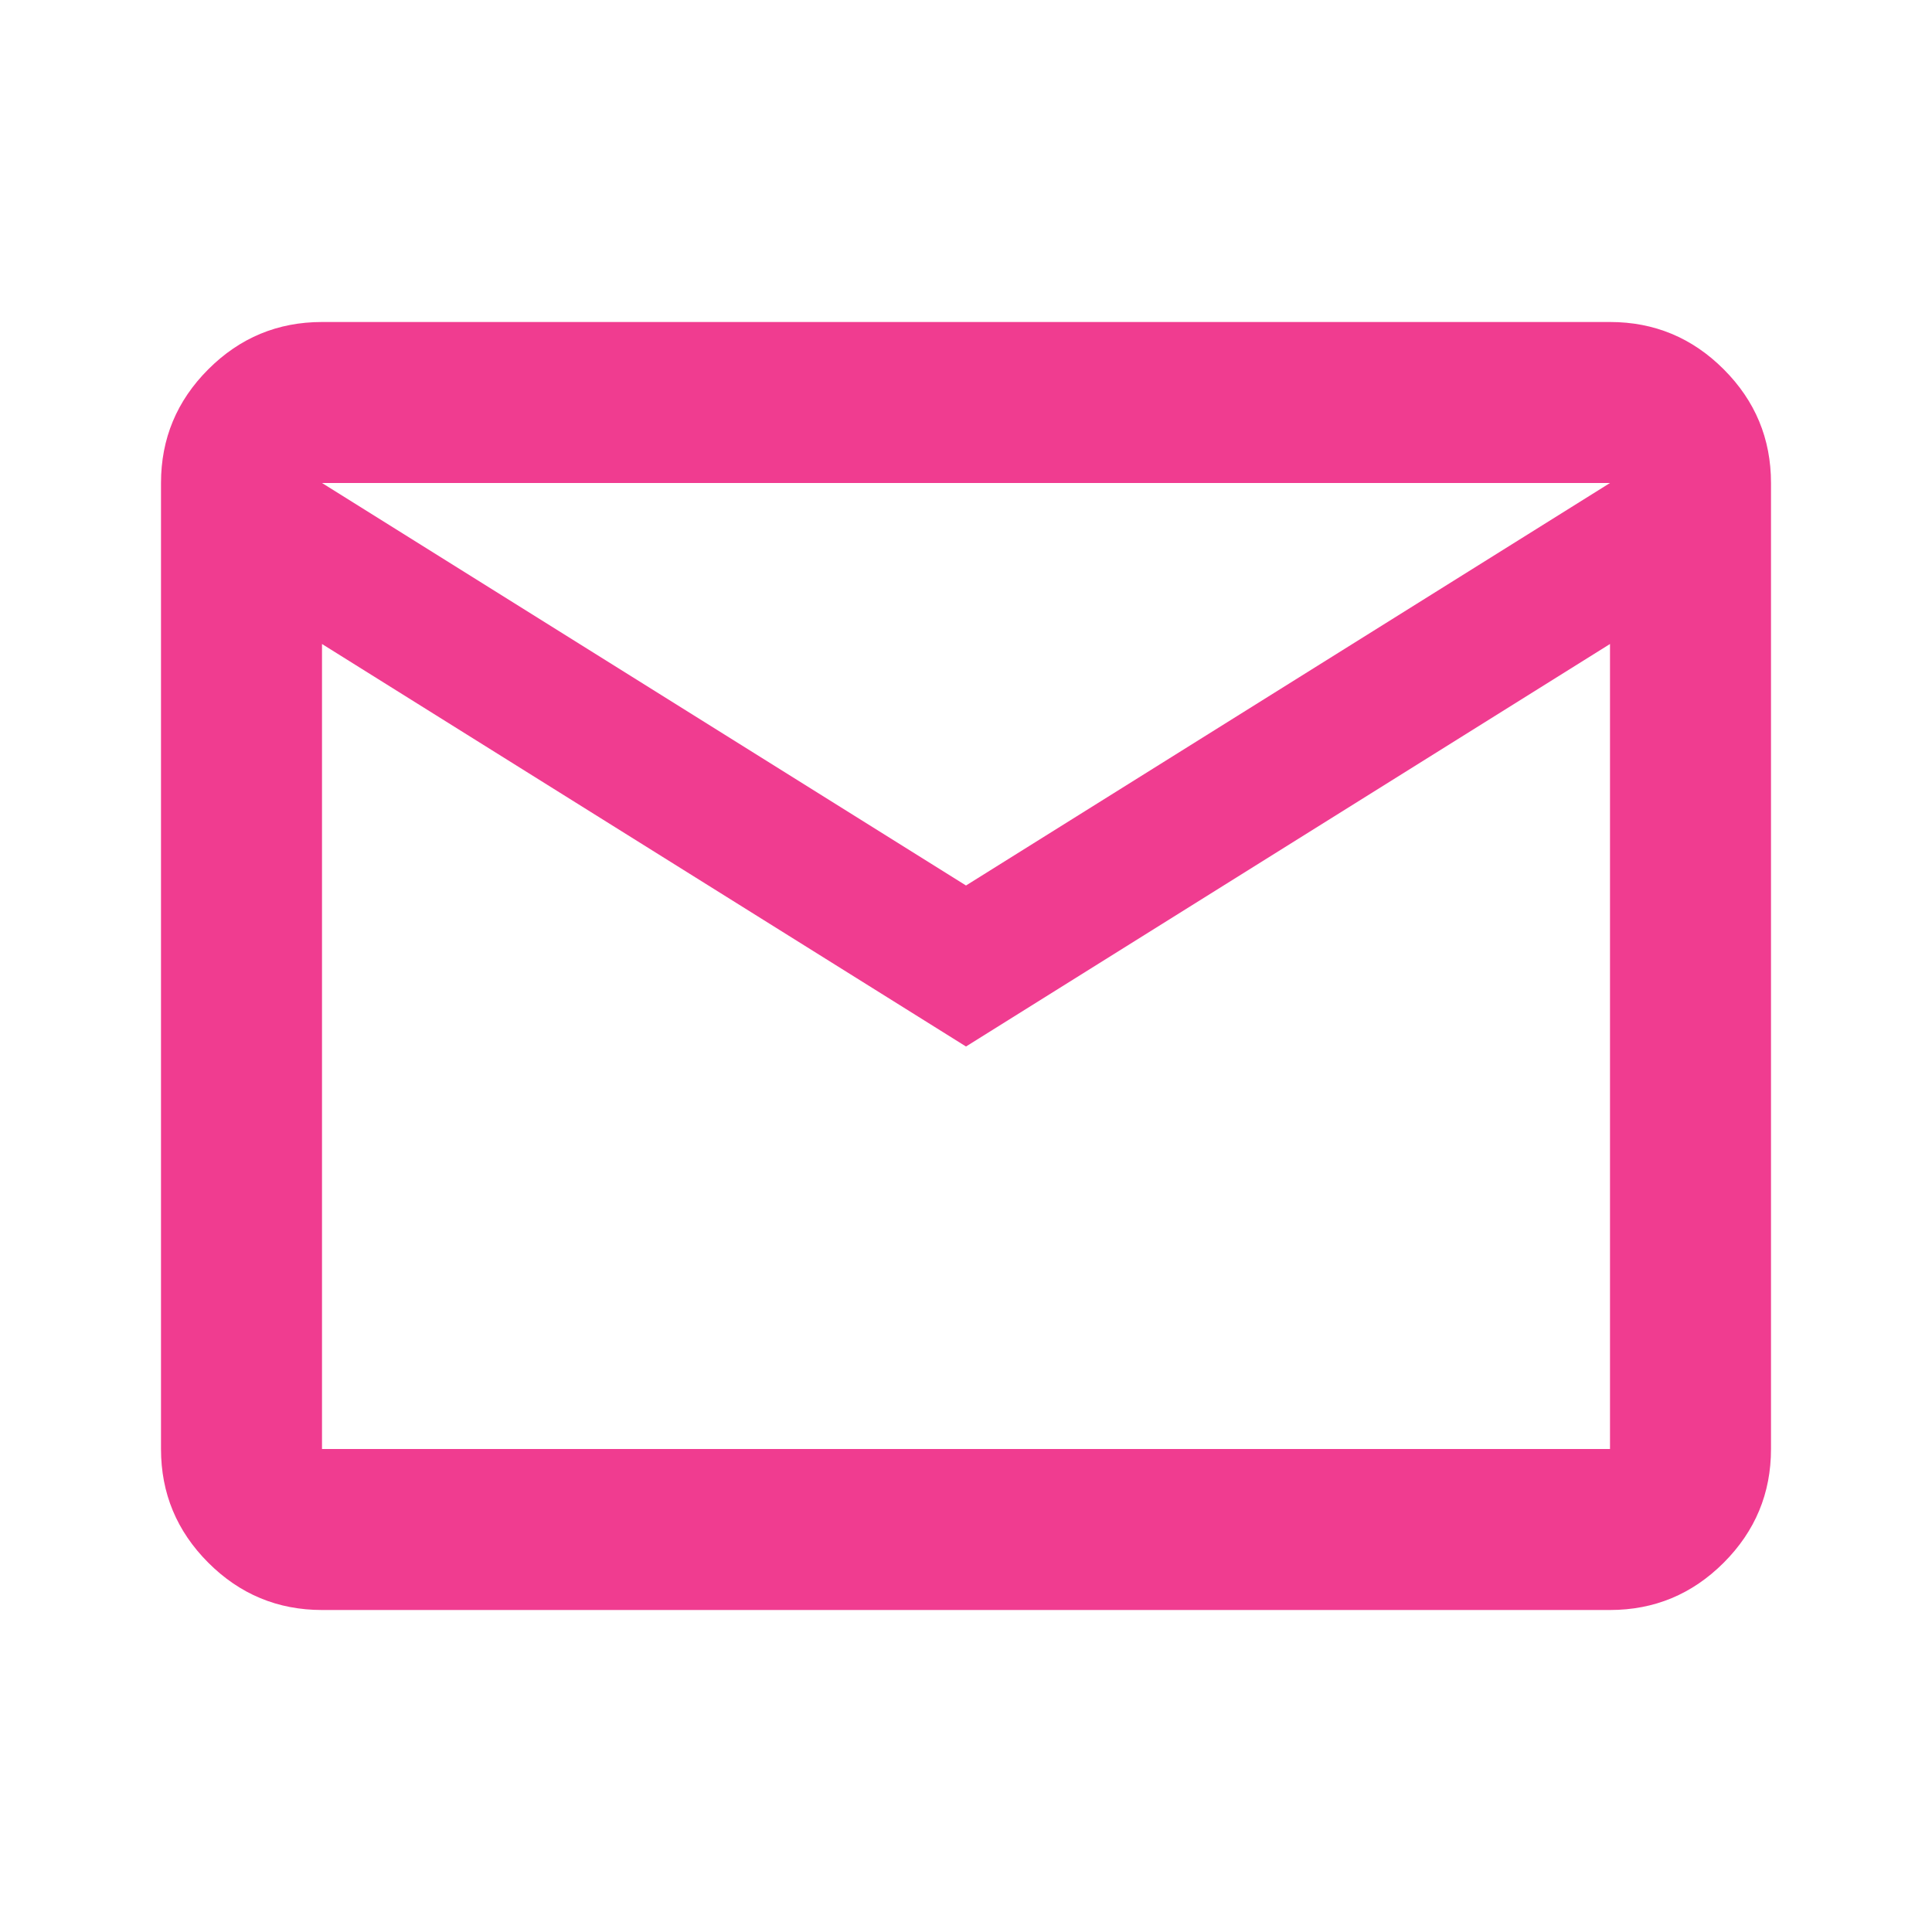
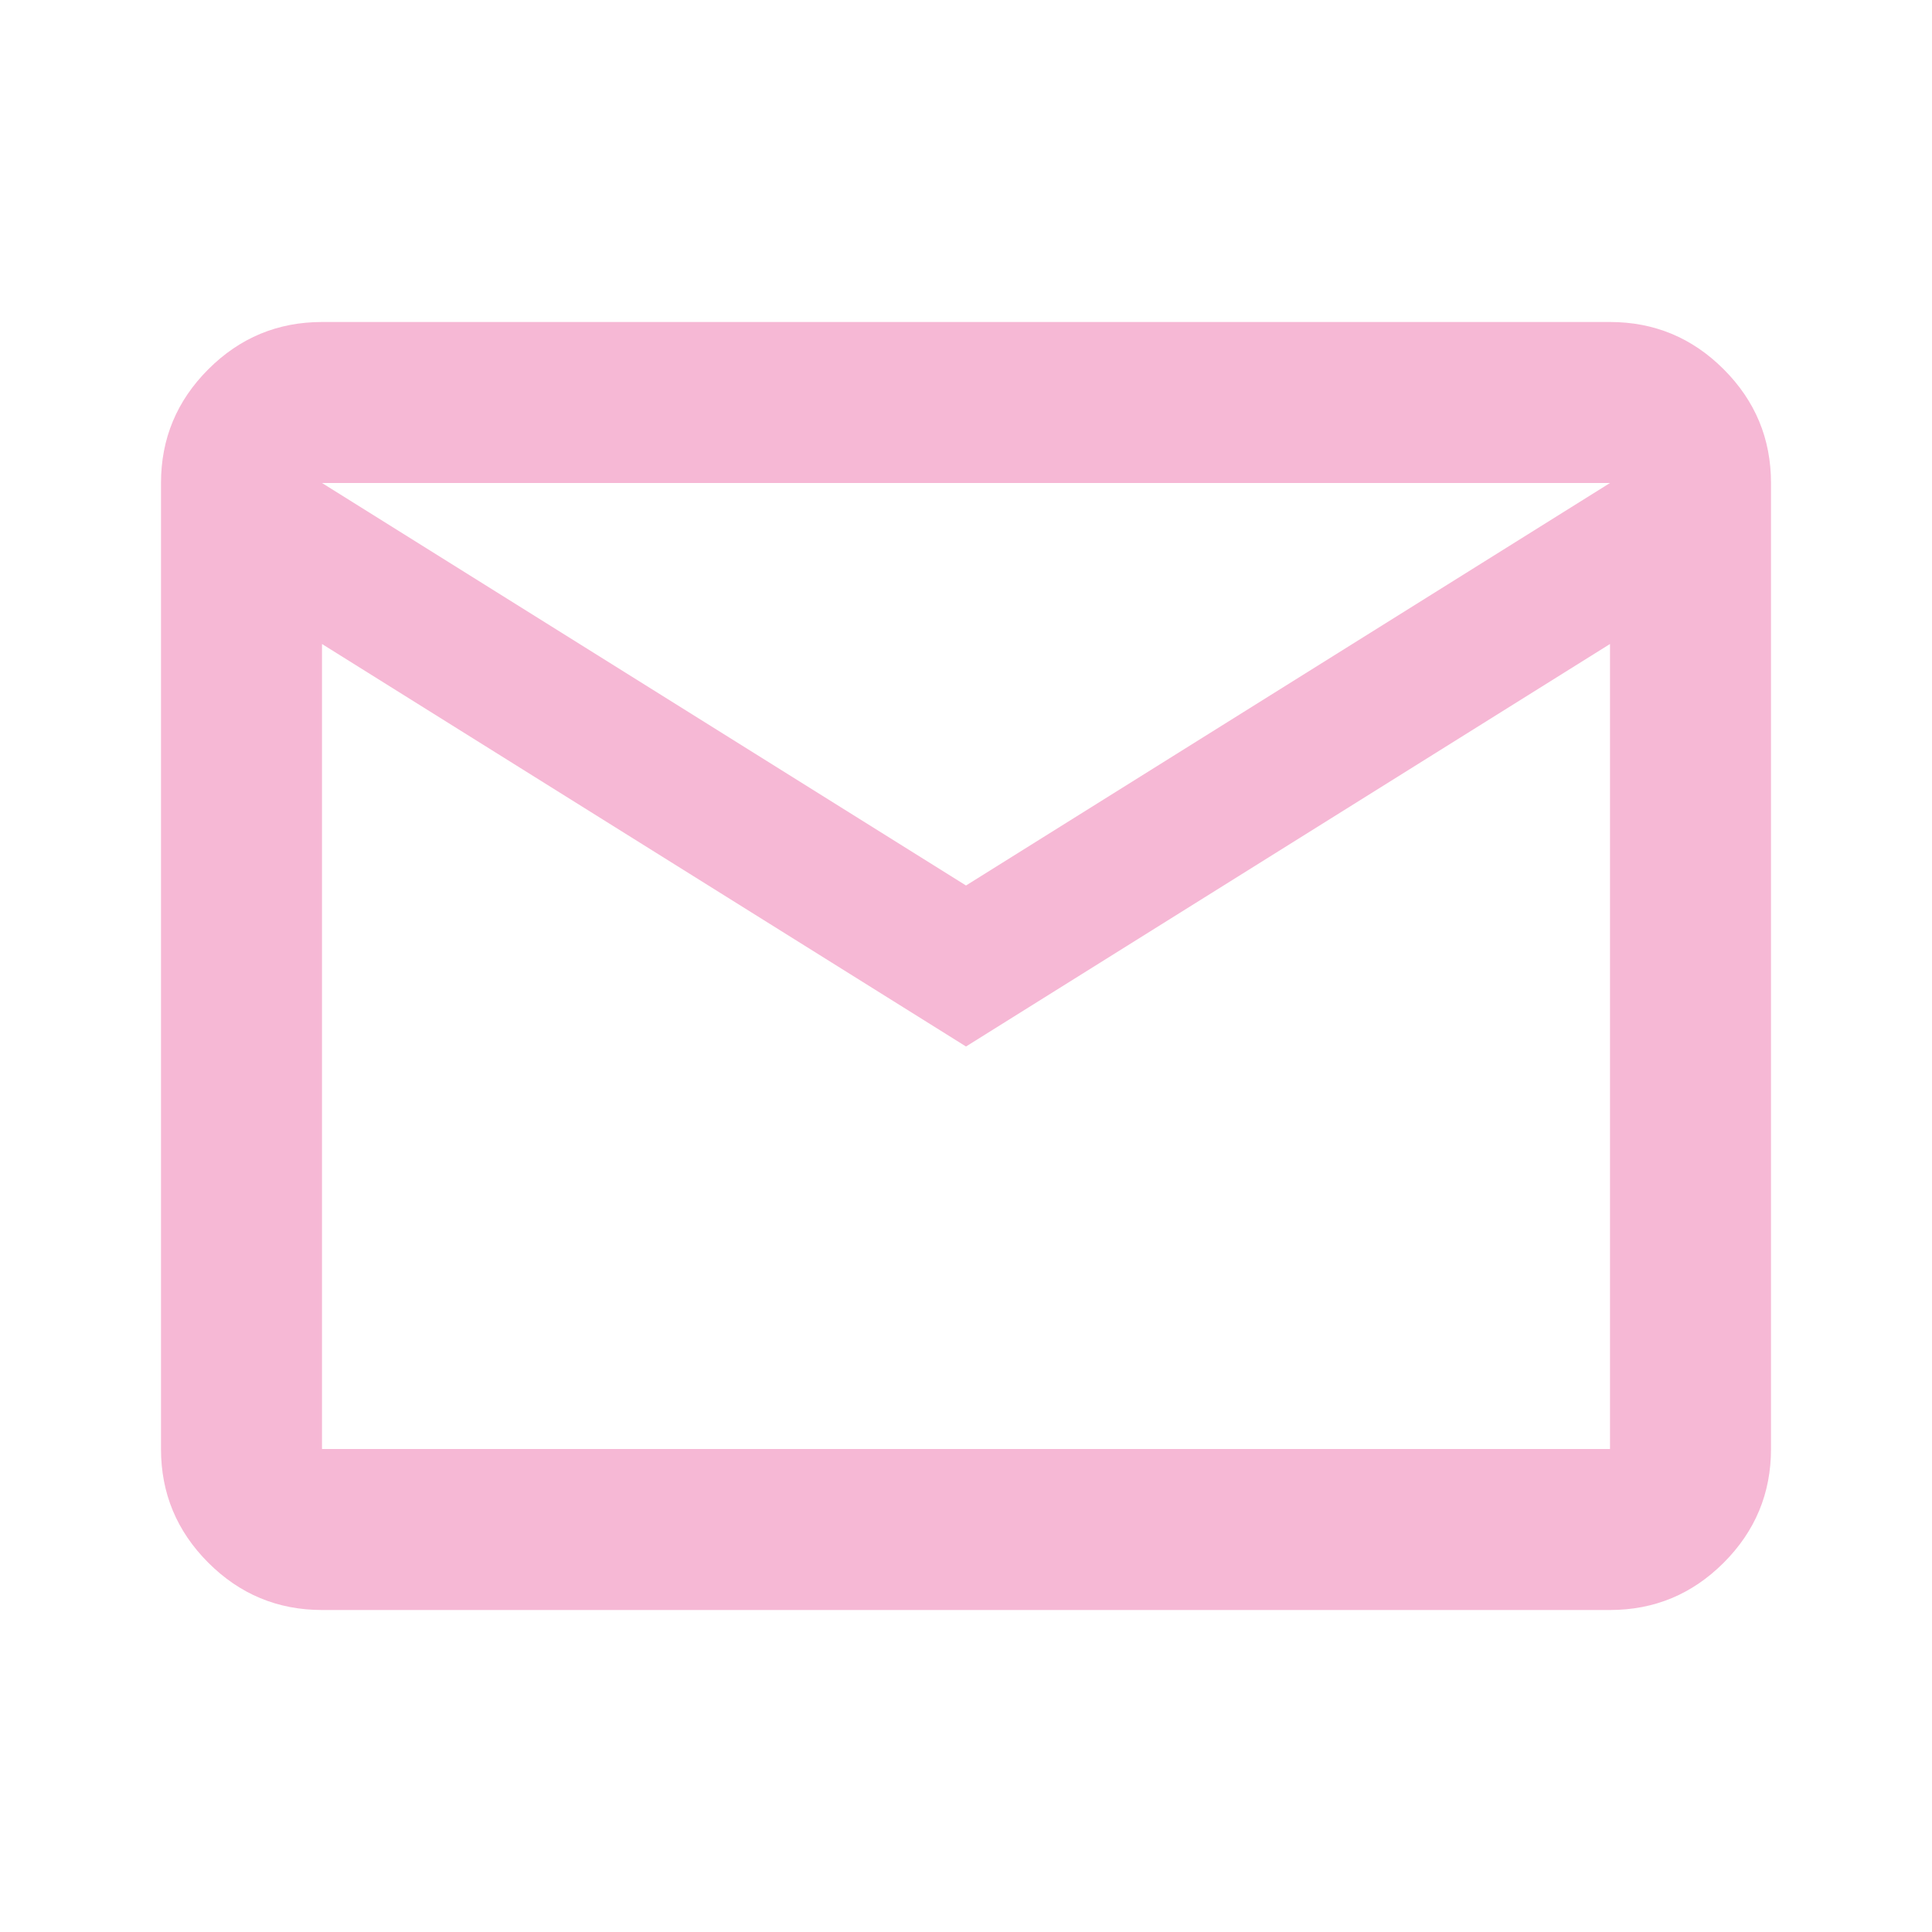
- <svg xmlns="http://www.w3.org/2000/svg" fill="#f03c90" height="24" viewBox="0 -960 960 960" width="24">
+ <svg xmlns="http://www.w3.org/2000/svg" fill="#f6b8d5" height="24" viewBox="0 -960 960 960" width="24">
  <path d="M160-160q-33 0-56.5-23.5T80-240v-480q0-33 23.5-56.5T160-800h640q33 0 56.5 23.5T880-720v480q0 33-23.5 56.5T800-160H160Zm320-280L160-640v400h640v-400L480-440Zm0-80 320-200H160l320 200ZM160-640v-80 480-400Z" />
</svg>
